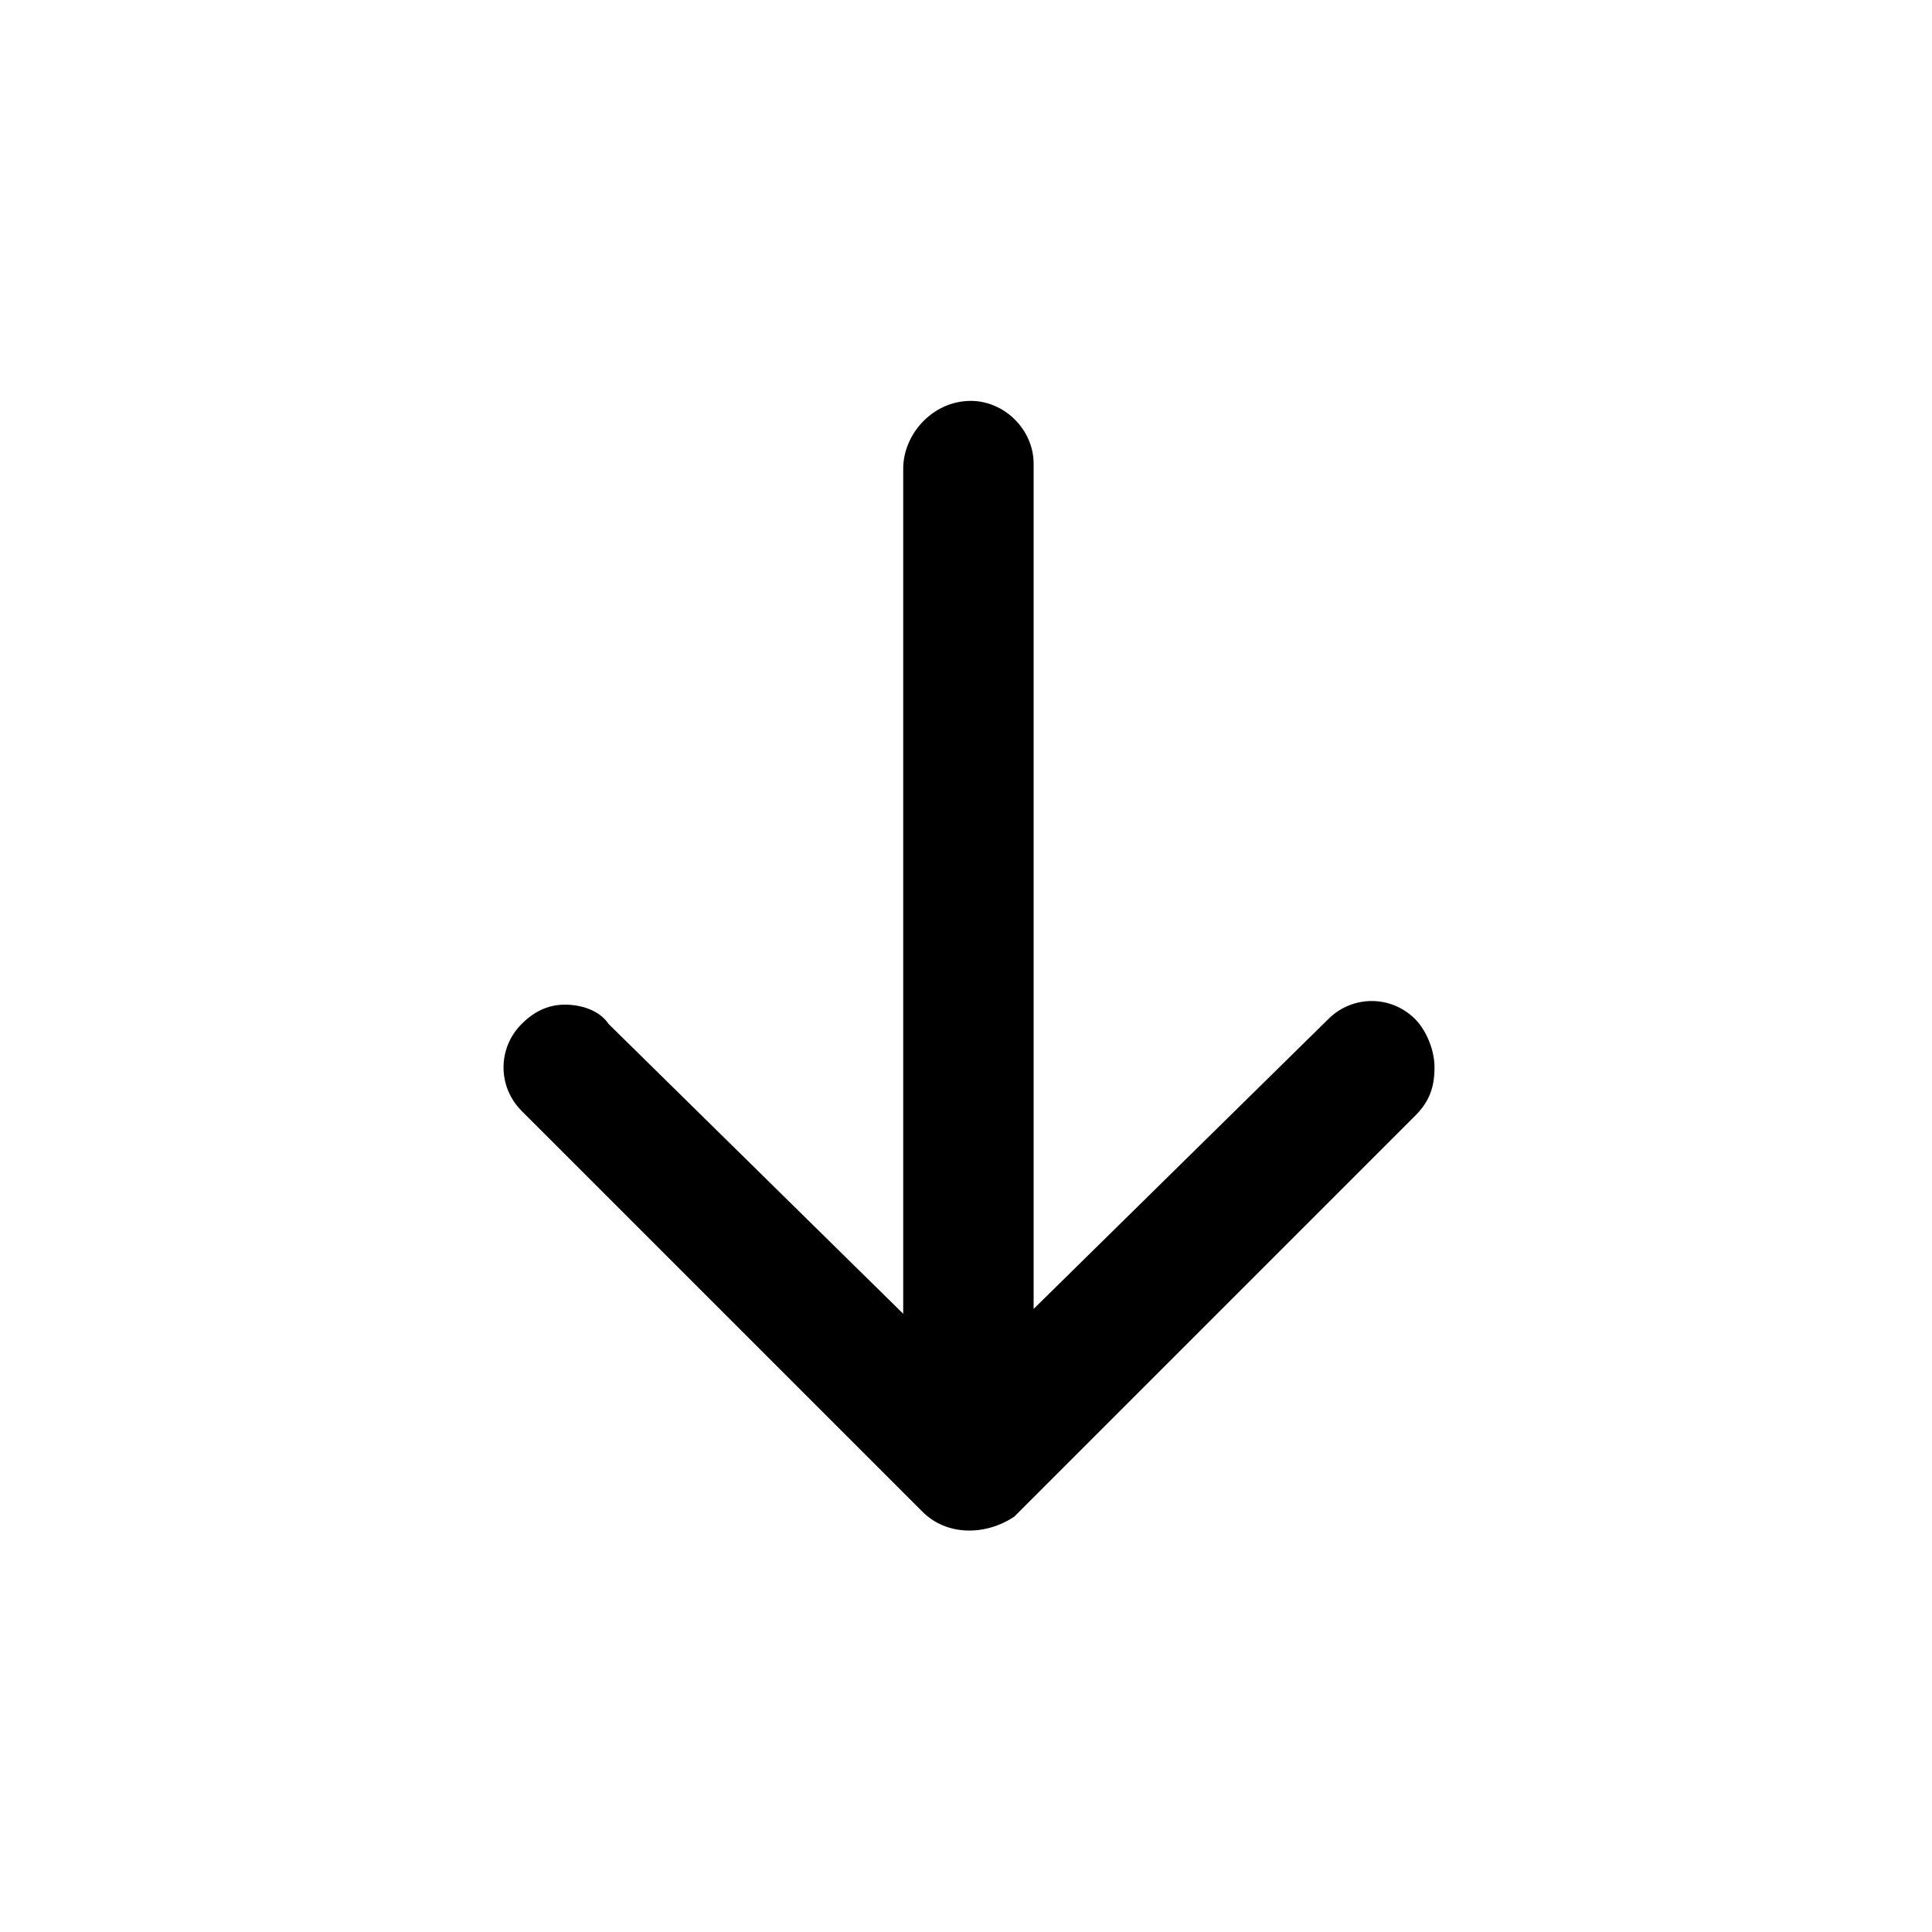
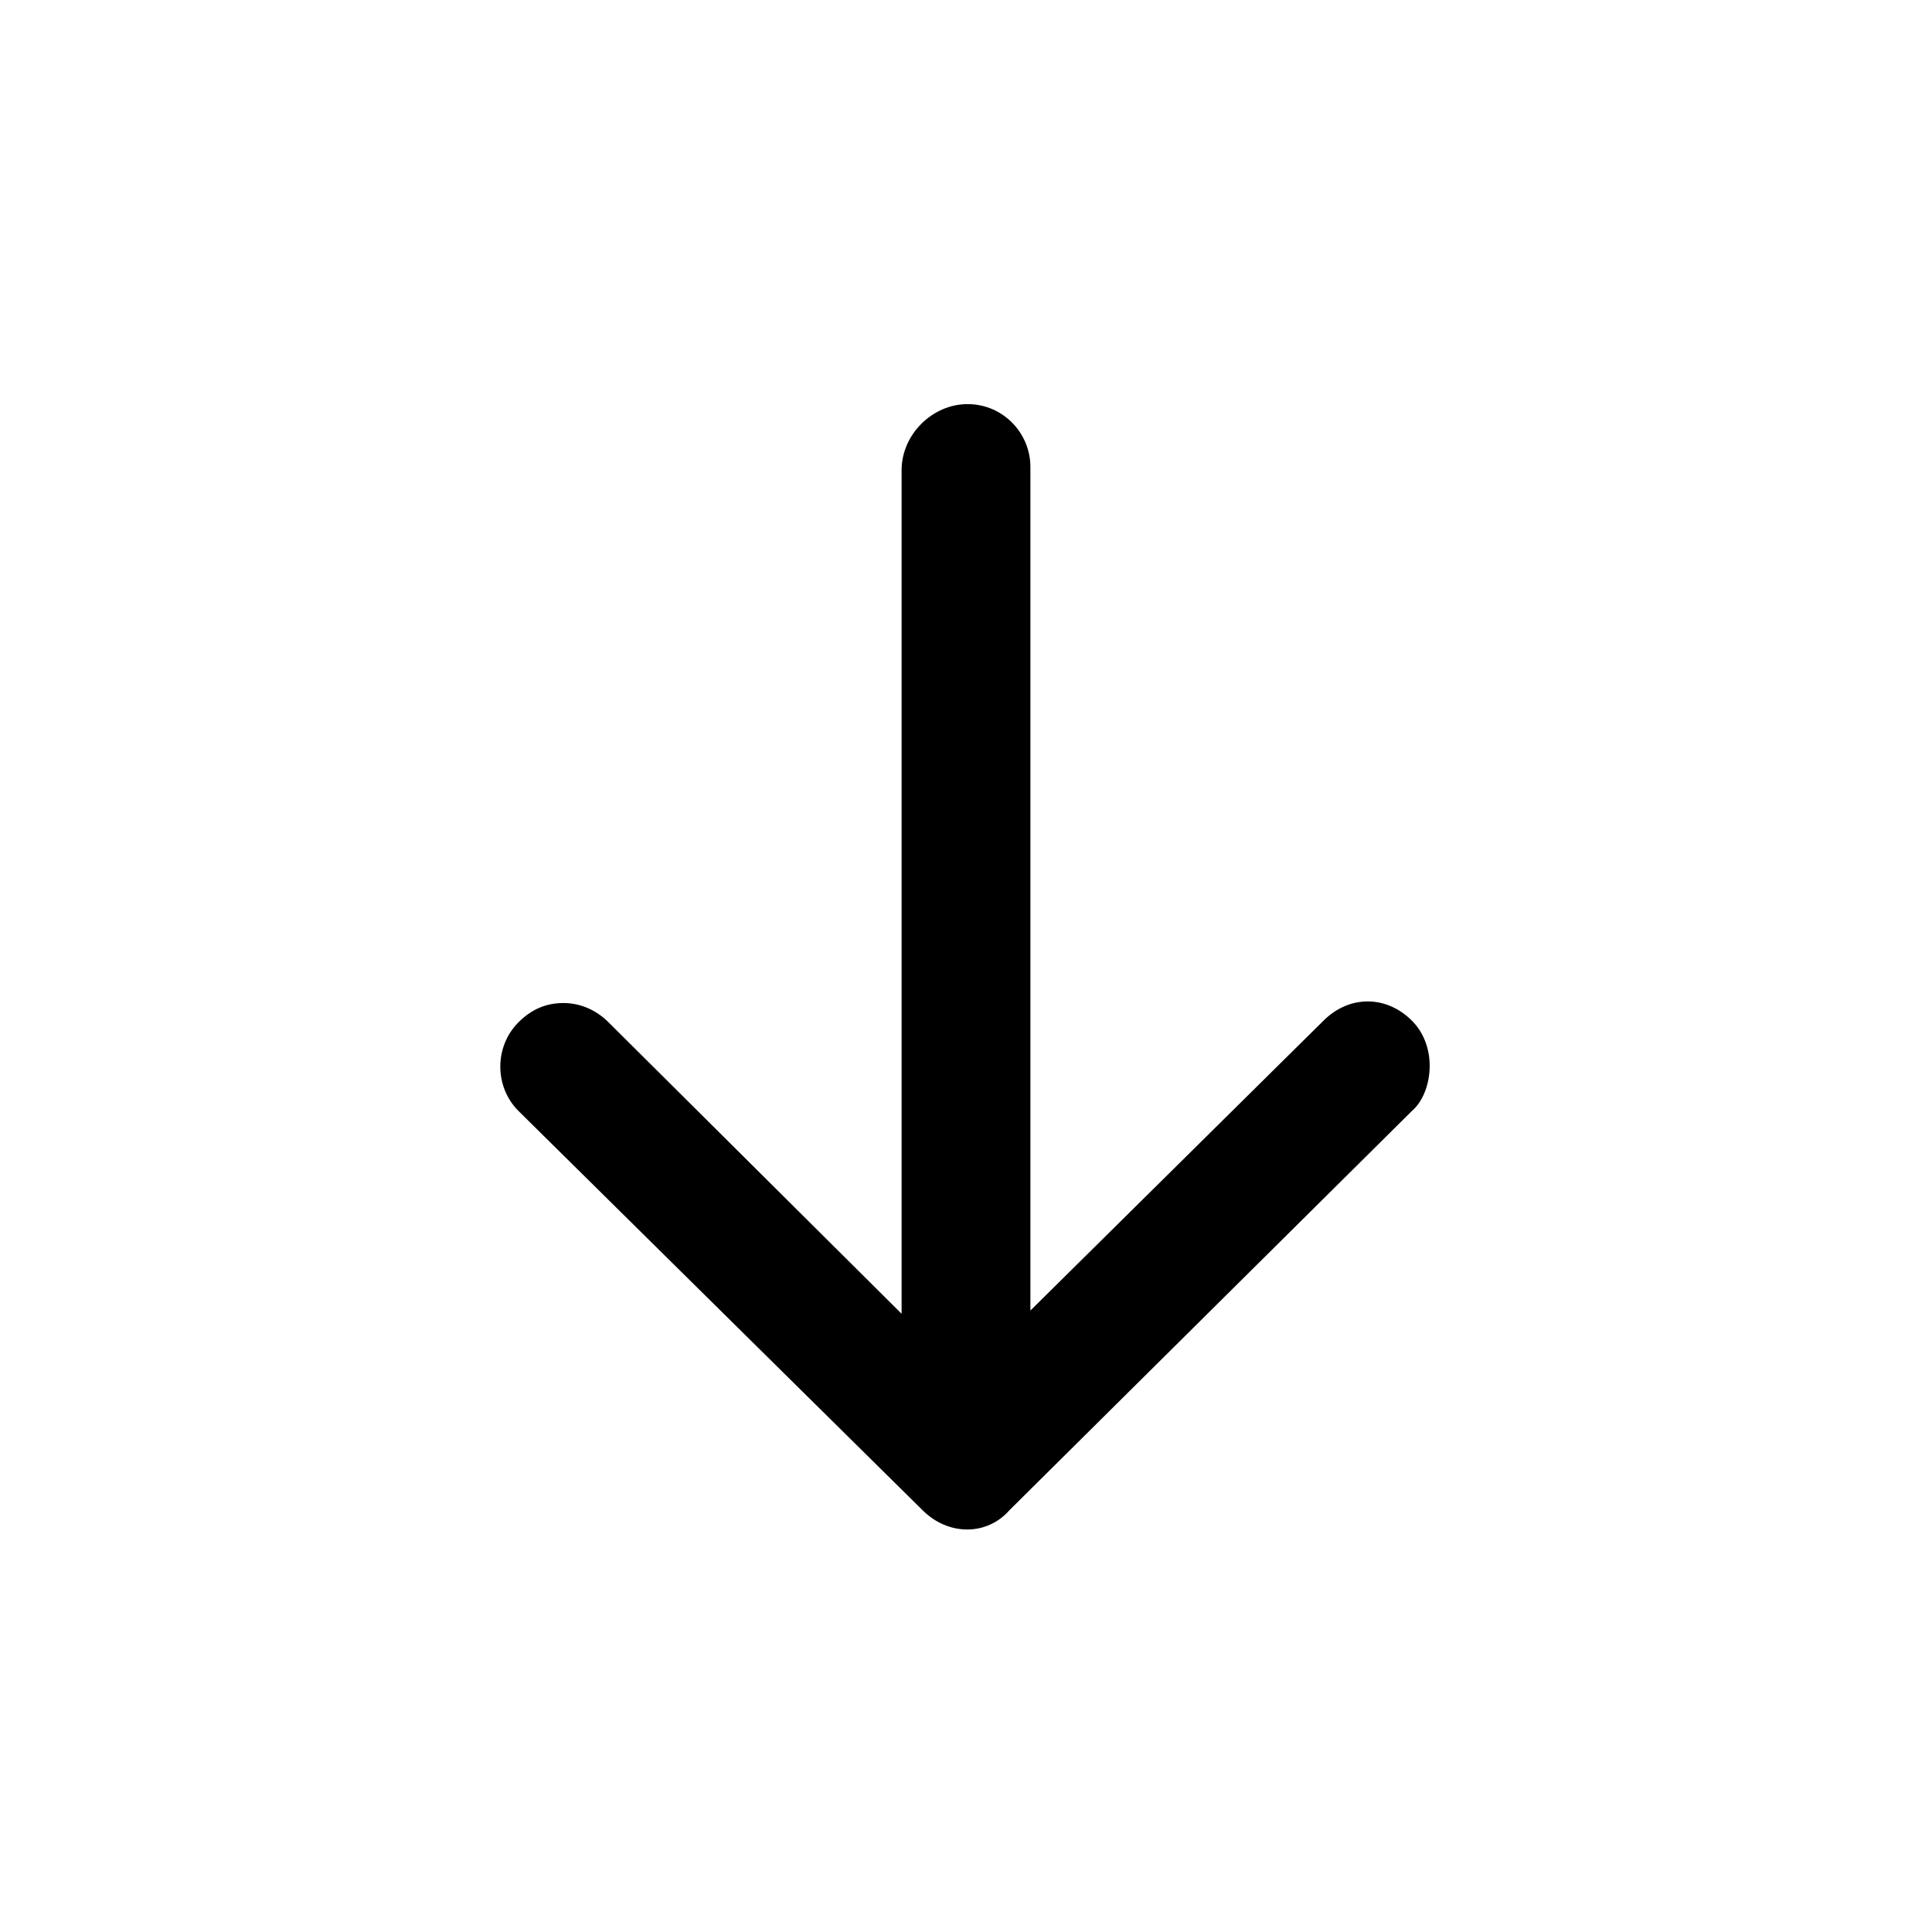
- <svg xmlns="http://www.w3.org/2000/svg" version="1.1" x="0px" y="0px" viewBox="0 0 40 40" style="enable-background:new 0 0 40 40;" xml:space="preserve">
-   <g id="BG">
- </g>
-   <g id="go-down">
-     <path d="M19.1,31.3L10.8,23c-0.5-0.5-0.5-1.3,0-1.8c0.3-0.3,0.6-0.4,0.9-0.4c0.3,0,0.7,0.1,0.9,0.4l6.1,6V9.7   c0-0.7,0.6-1.4,1.4-1.4c0.7,0,1.3,0.6,1.3,1.3v17.5l6.1-6c0.5-0.5,1.3-0.5,1.8,0c0.2,0.2,0.4,0.6,0.4,1s-0.1,0.7-0.4,1l-8.3,8.3   C20.4,31.8,19.6,31.8,19.1,31.3z" />
-   </g>
+ <svg xmlns="http://www.w3.org/2000/svg" version="1.1" id="Layer_1" x="0px" y="0px" viewBox="0 0 120 120" style="enable-background:new 0 0 120 120;" xml:space="preserve">
+   <style type="text/css">
+ 	.st0{fill:none;}
+ </style>
+   <rect id="BG" y="0" class="st0" width="120" height="120" />
+   <path d="M57.3,93.8L32.2,69c-1.5-1.5-1.5-4,0-5.5c0.8-0.8,1.7-1.2,2.8-1.2c1,0,2,0.4,2.8,1.2L56,81.6V29.2c0-2.2,1.9-4.1,4.1-4.1  c2.2,0,3.9,1.8,3.9,3.9v52.4l18.2-18c1.6-1.6,3.9-1.6,5.5,0c0.7,0.7,1.1,1.7,1.1,2.8s-0.4,2.2-1.1,2.8l-25,24.8  C61.3,95.4,58.9,95.4,57.3,93.8L57.3,93.8z" />
</svg>
